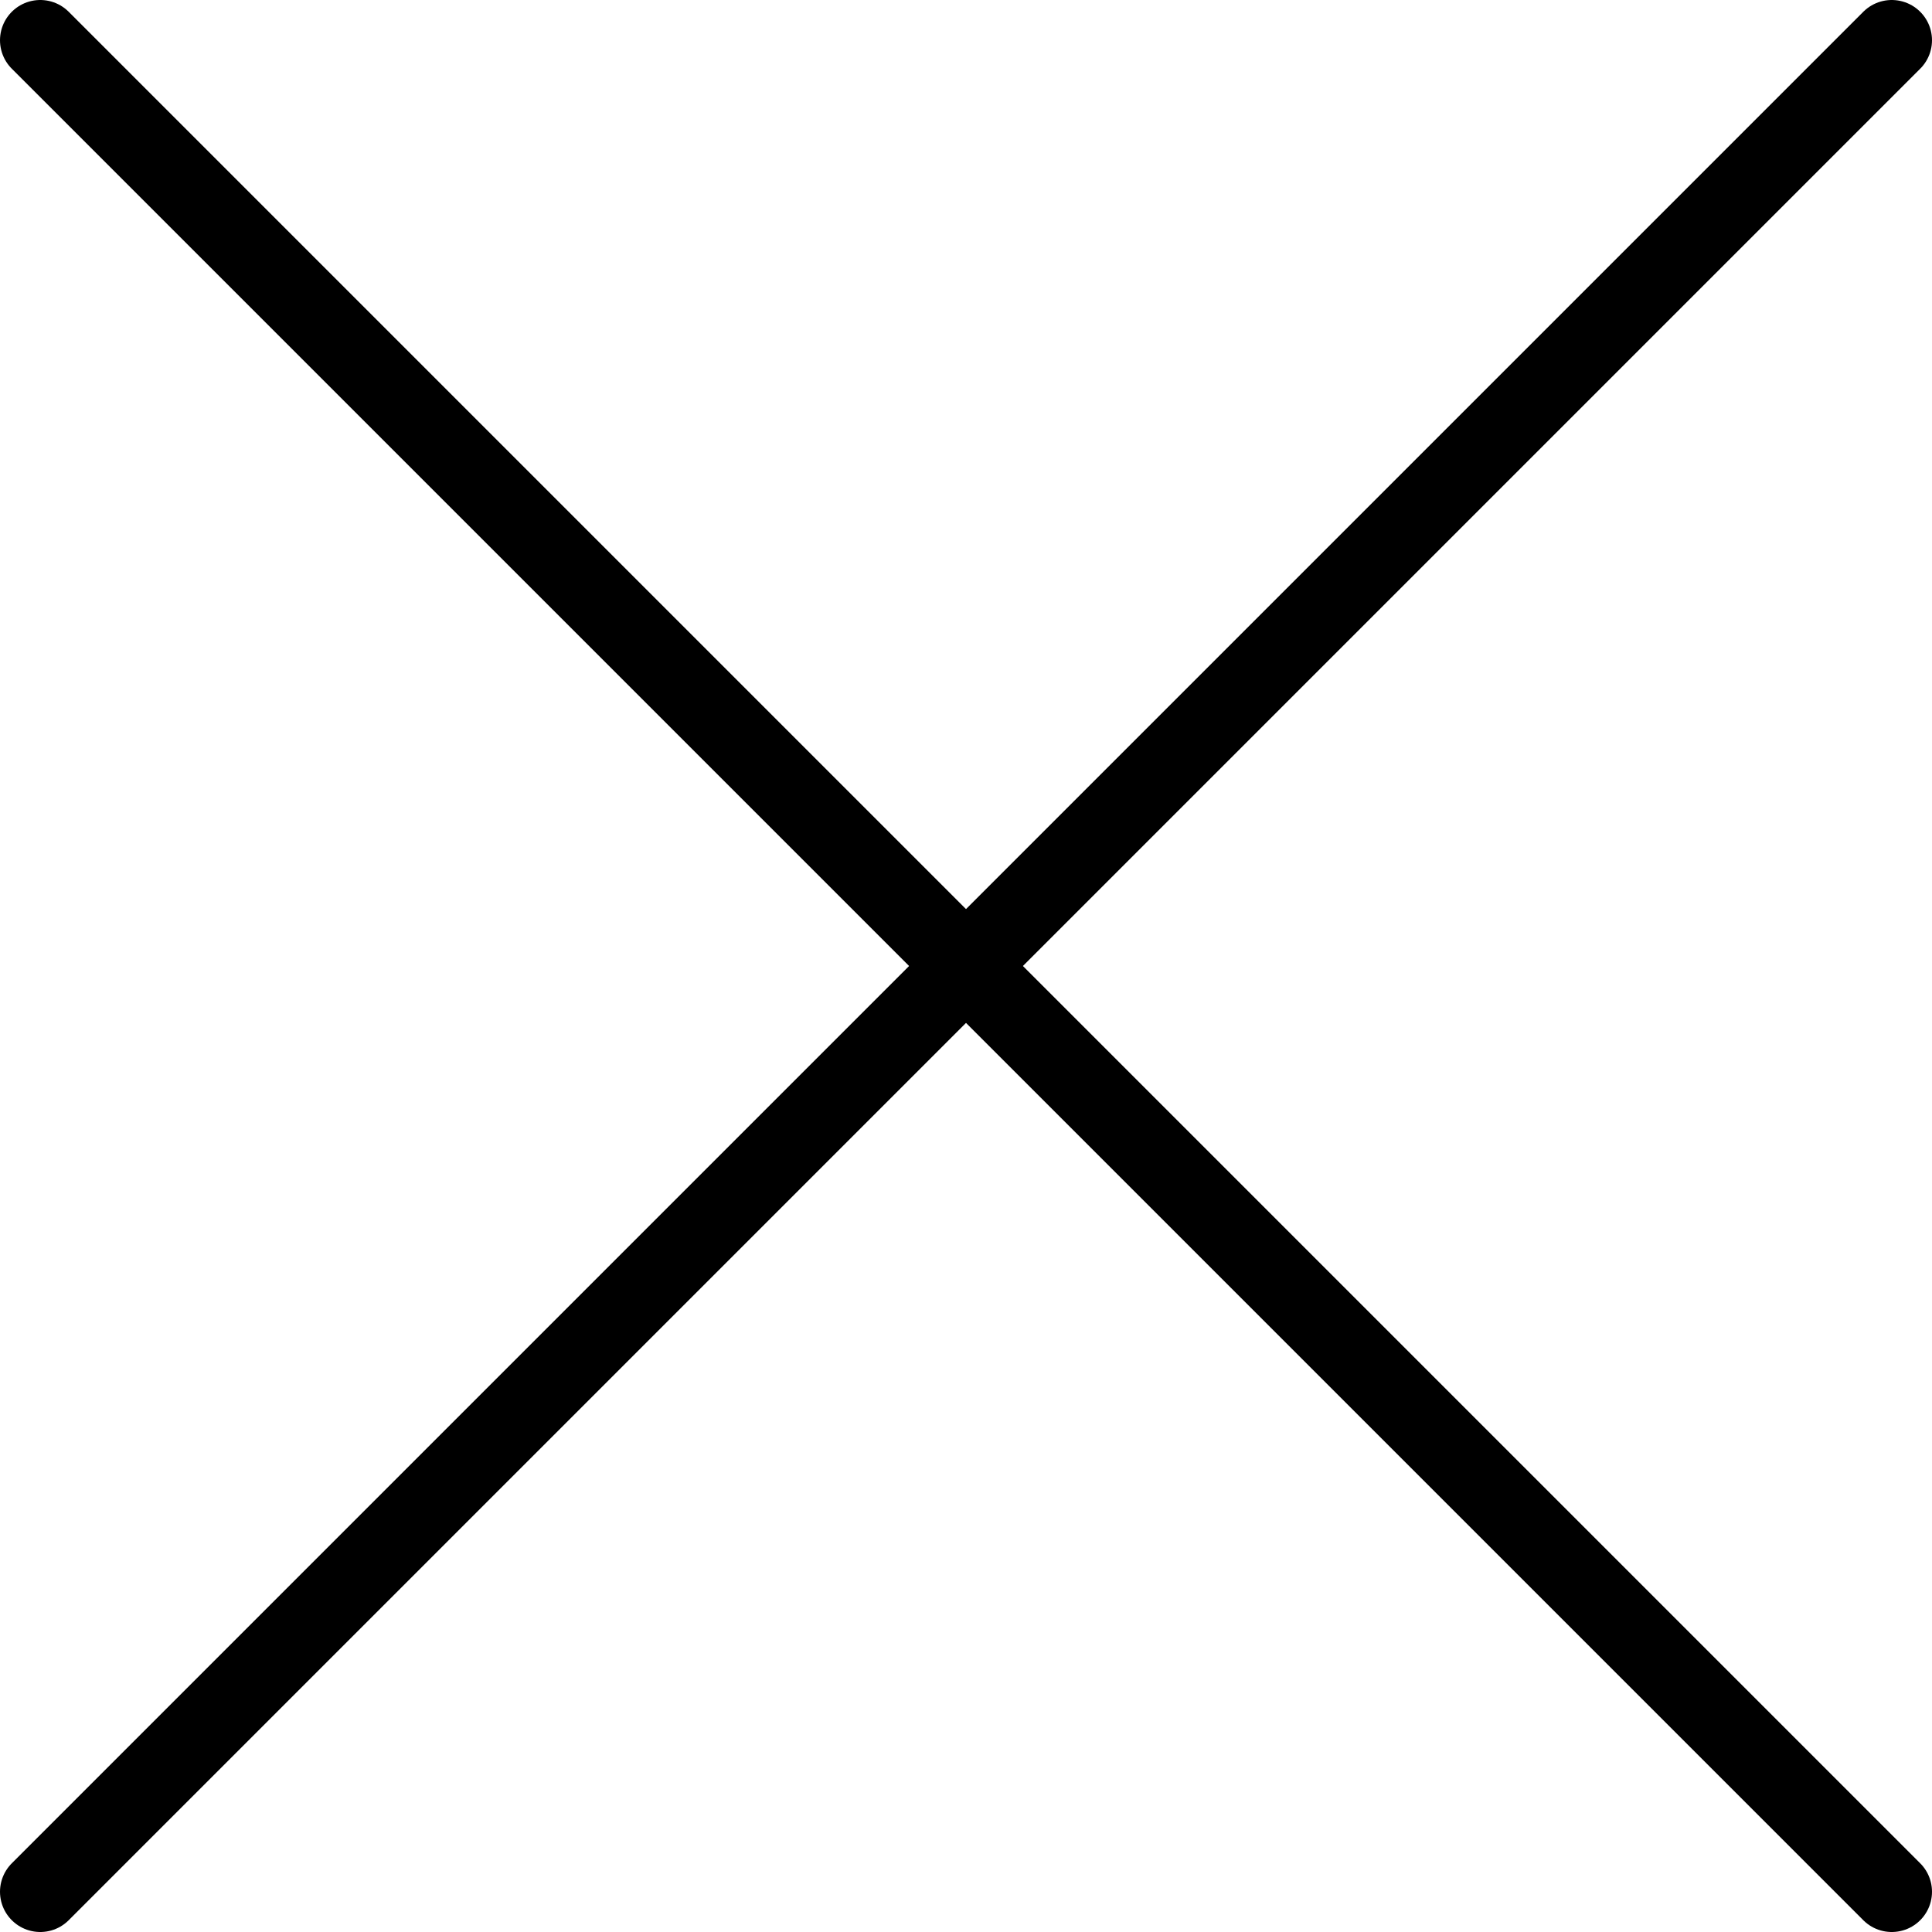
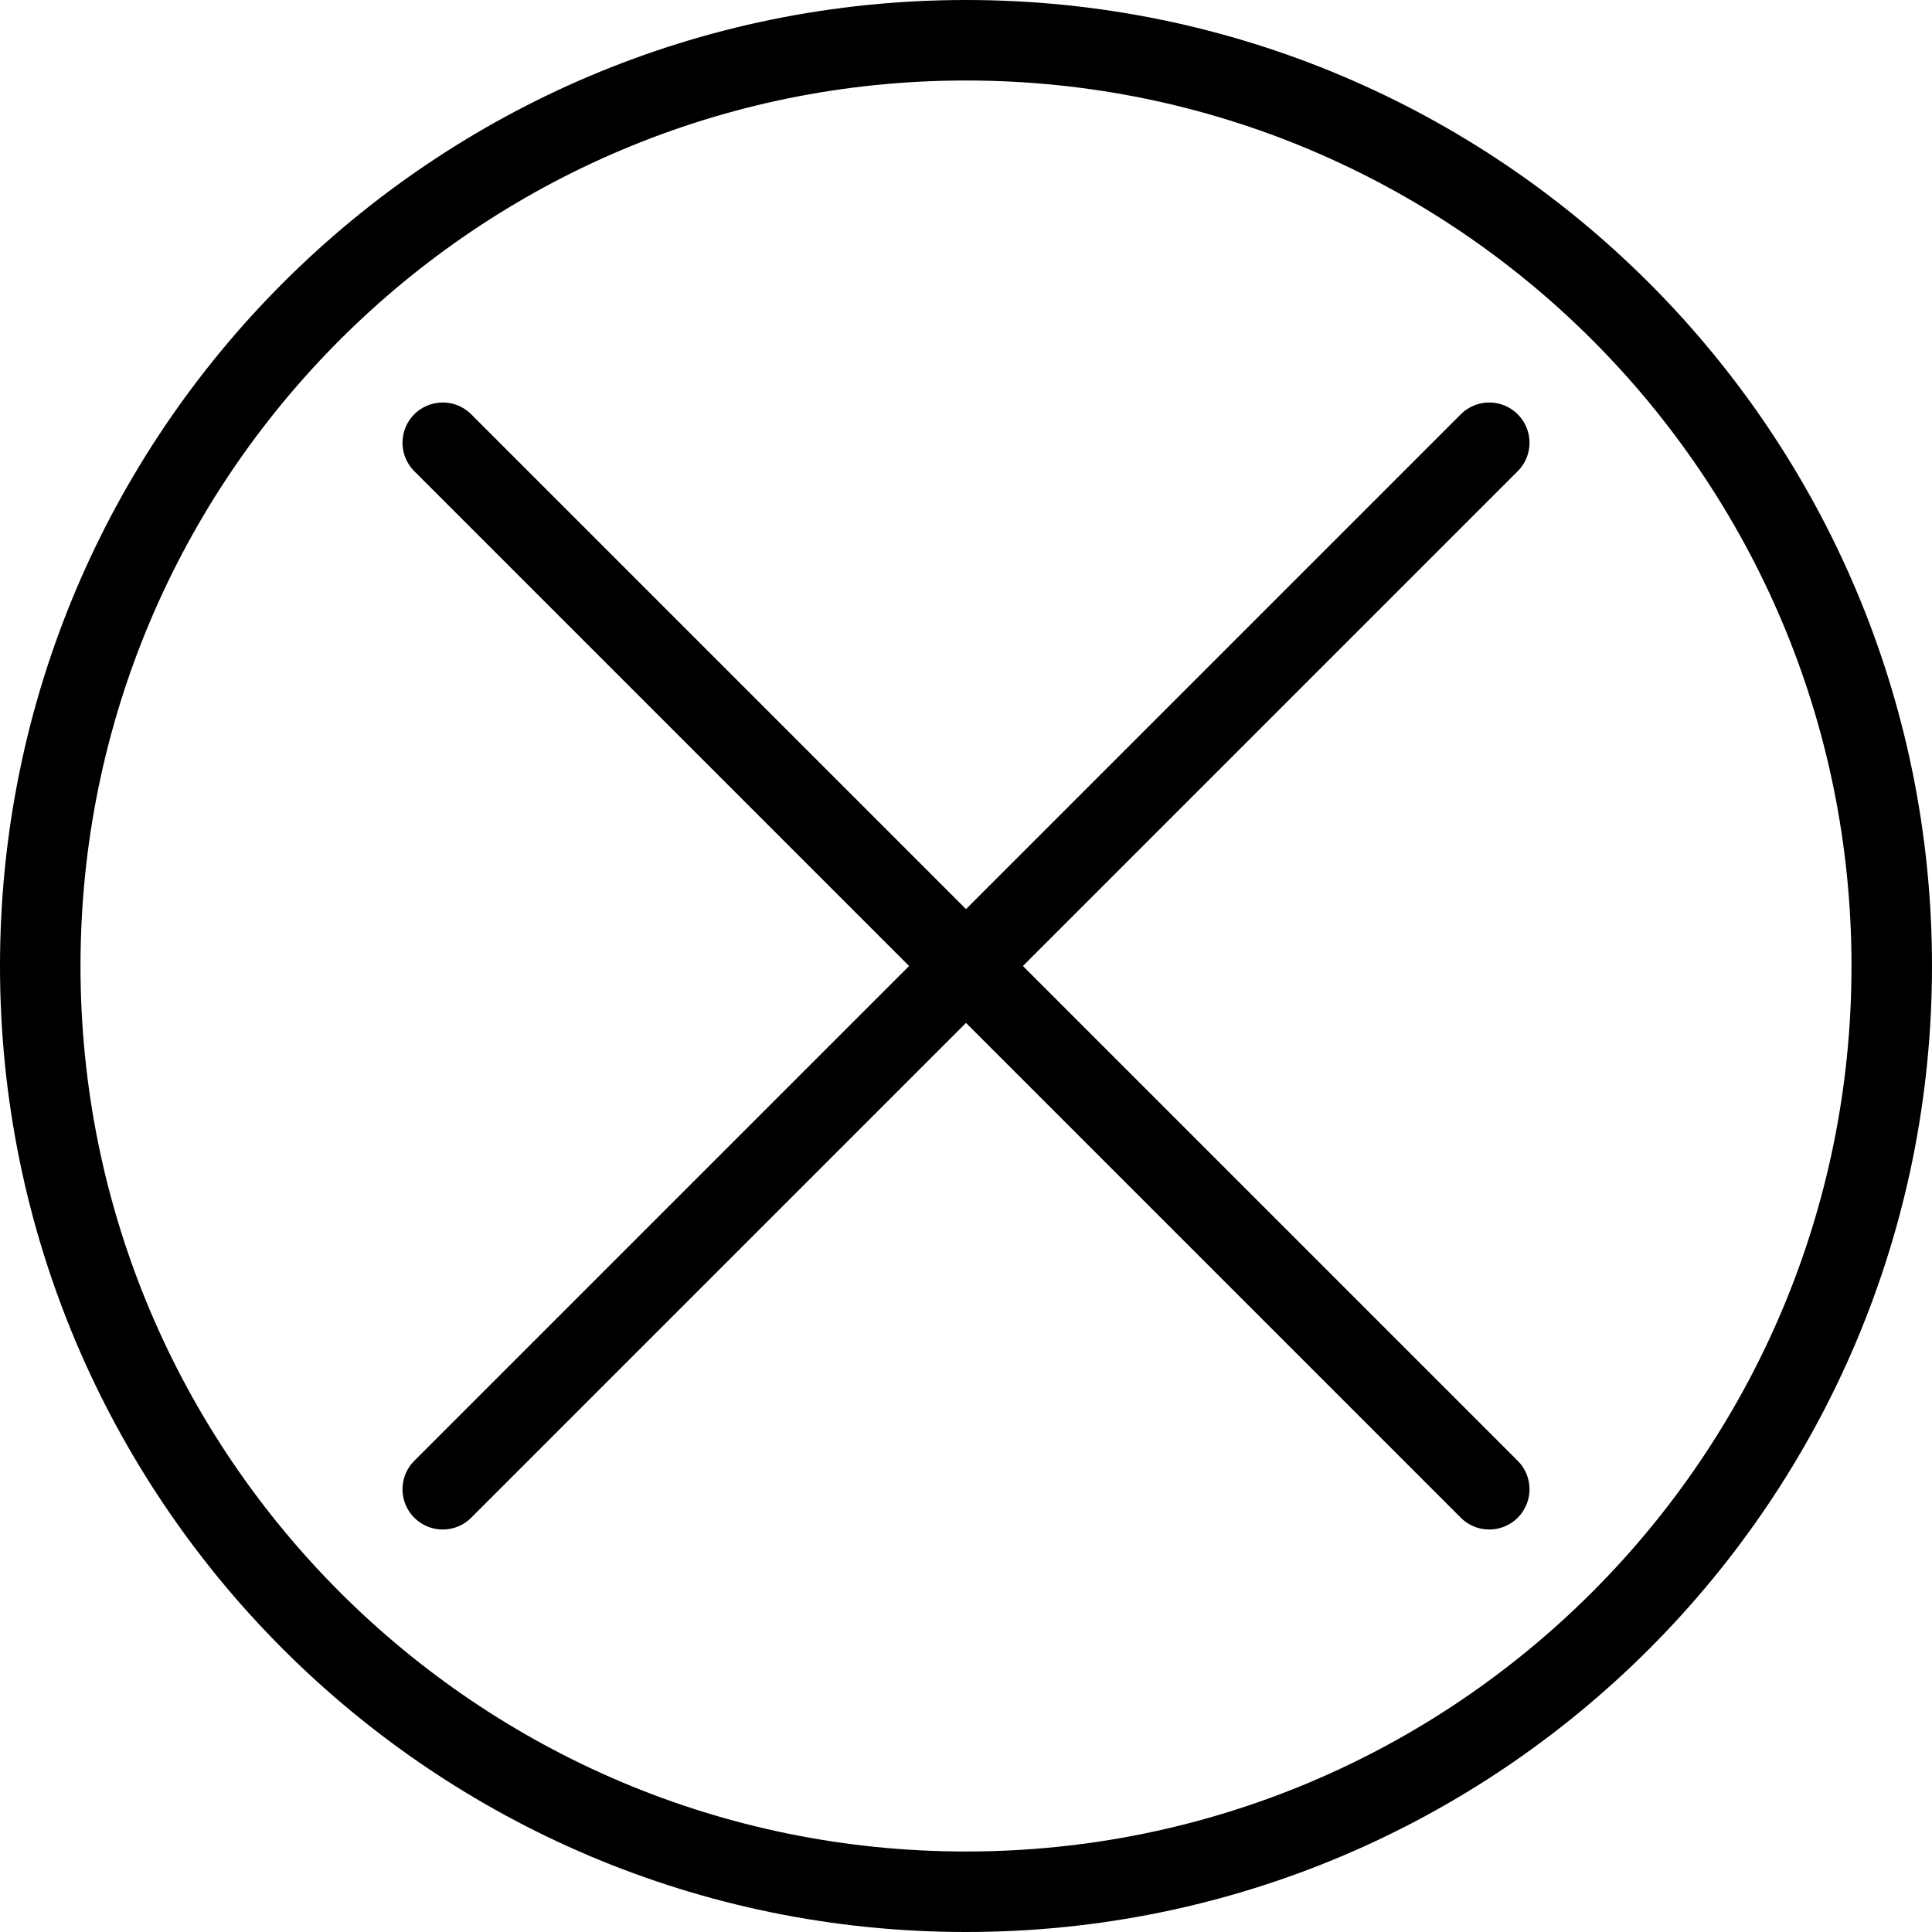
- <svg xmlns="http://www.w3.org/2000/svg" id="a1b5f6af-52d6-4dc4-99ba-a43d65be89dc" data-name="Layer 1" viewBox="0 0 24 24">
-   <line x1="23.5" y1="0.5" x2="0.5" y2="23.5" fill="none" stroke="#000" stroke-linecap="round" stroke-miterlimit="10" />
-   <line x1="0.5" y1="0.5" x2="23.5" y2="23.5" fill="none" stroke="#000" stroke-linecap="round" stroke-miterlimit="10" />
+ <svg xmlns="http://www.w3.org/2000/svg" viewBox="0 0 24 24">
+   <line x1="18.5" y1="5.5" x2="5.5" y2="18.5" fill="none" stroke="#000" stroke-linecap="round" stroke-miterlimit="10" />
+   <line x1="5.5" y1="5.5" x2="18.5" y2="18.5" fill="none" stroke="#000" stroke-linecap="round" stroke-miterlimit="10" />
+   <circle cx="12" cy="12" r="11.5" fill="none" stroke="#000" stroke-miterlimit="10" />
</svg>
